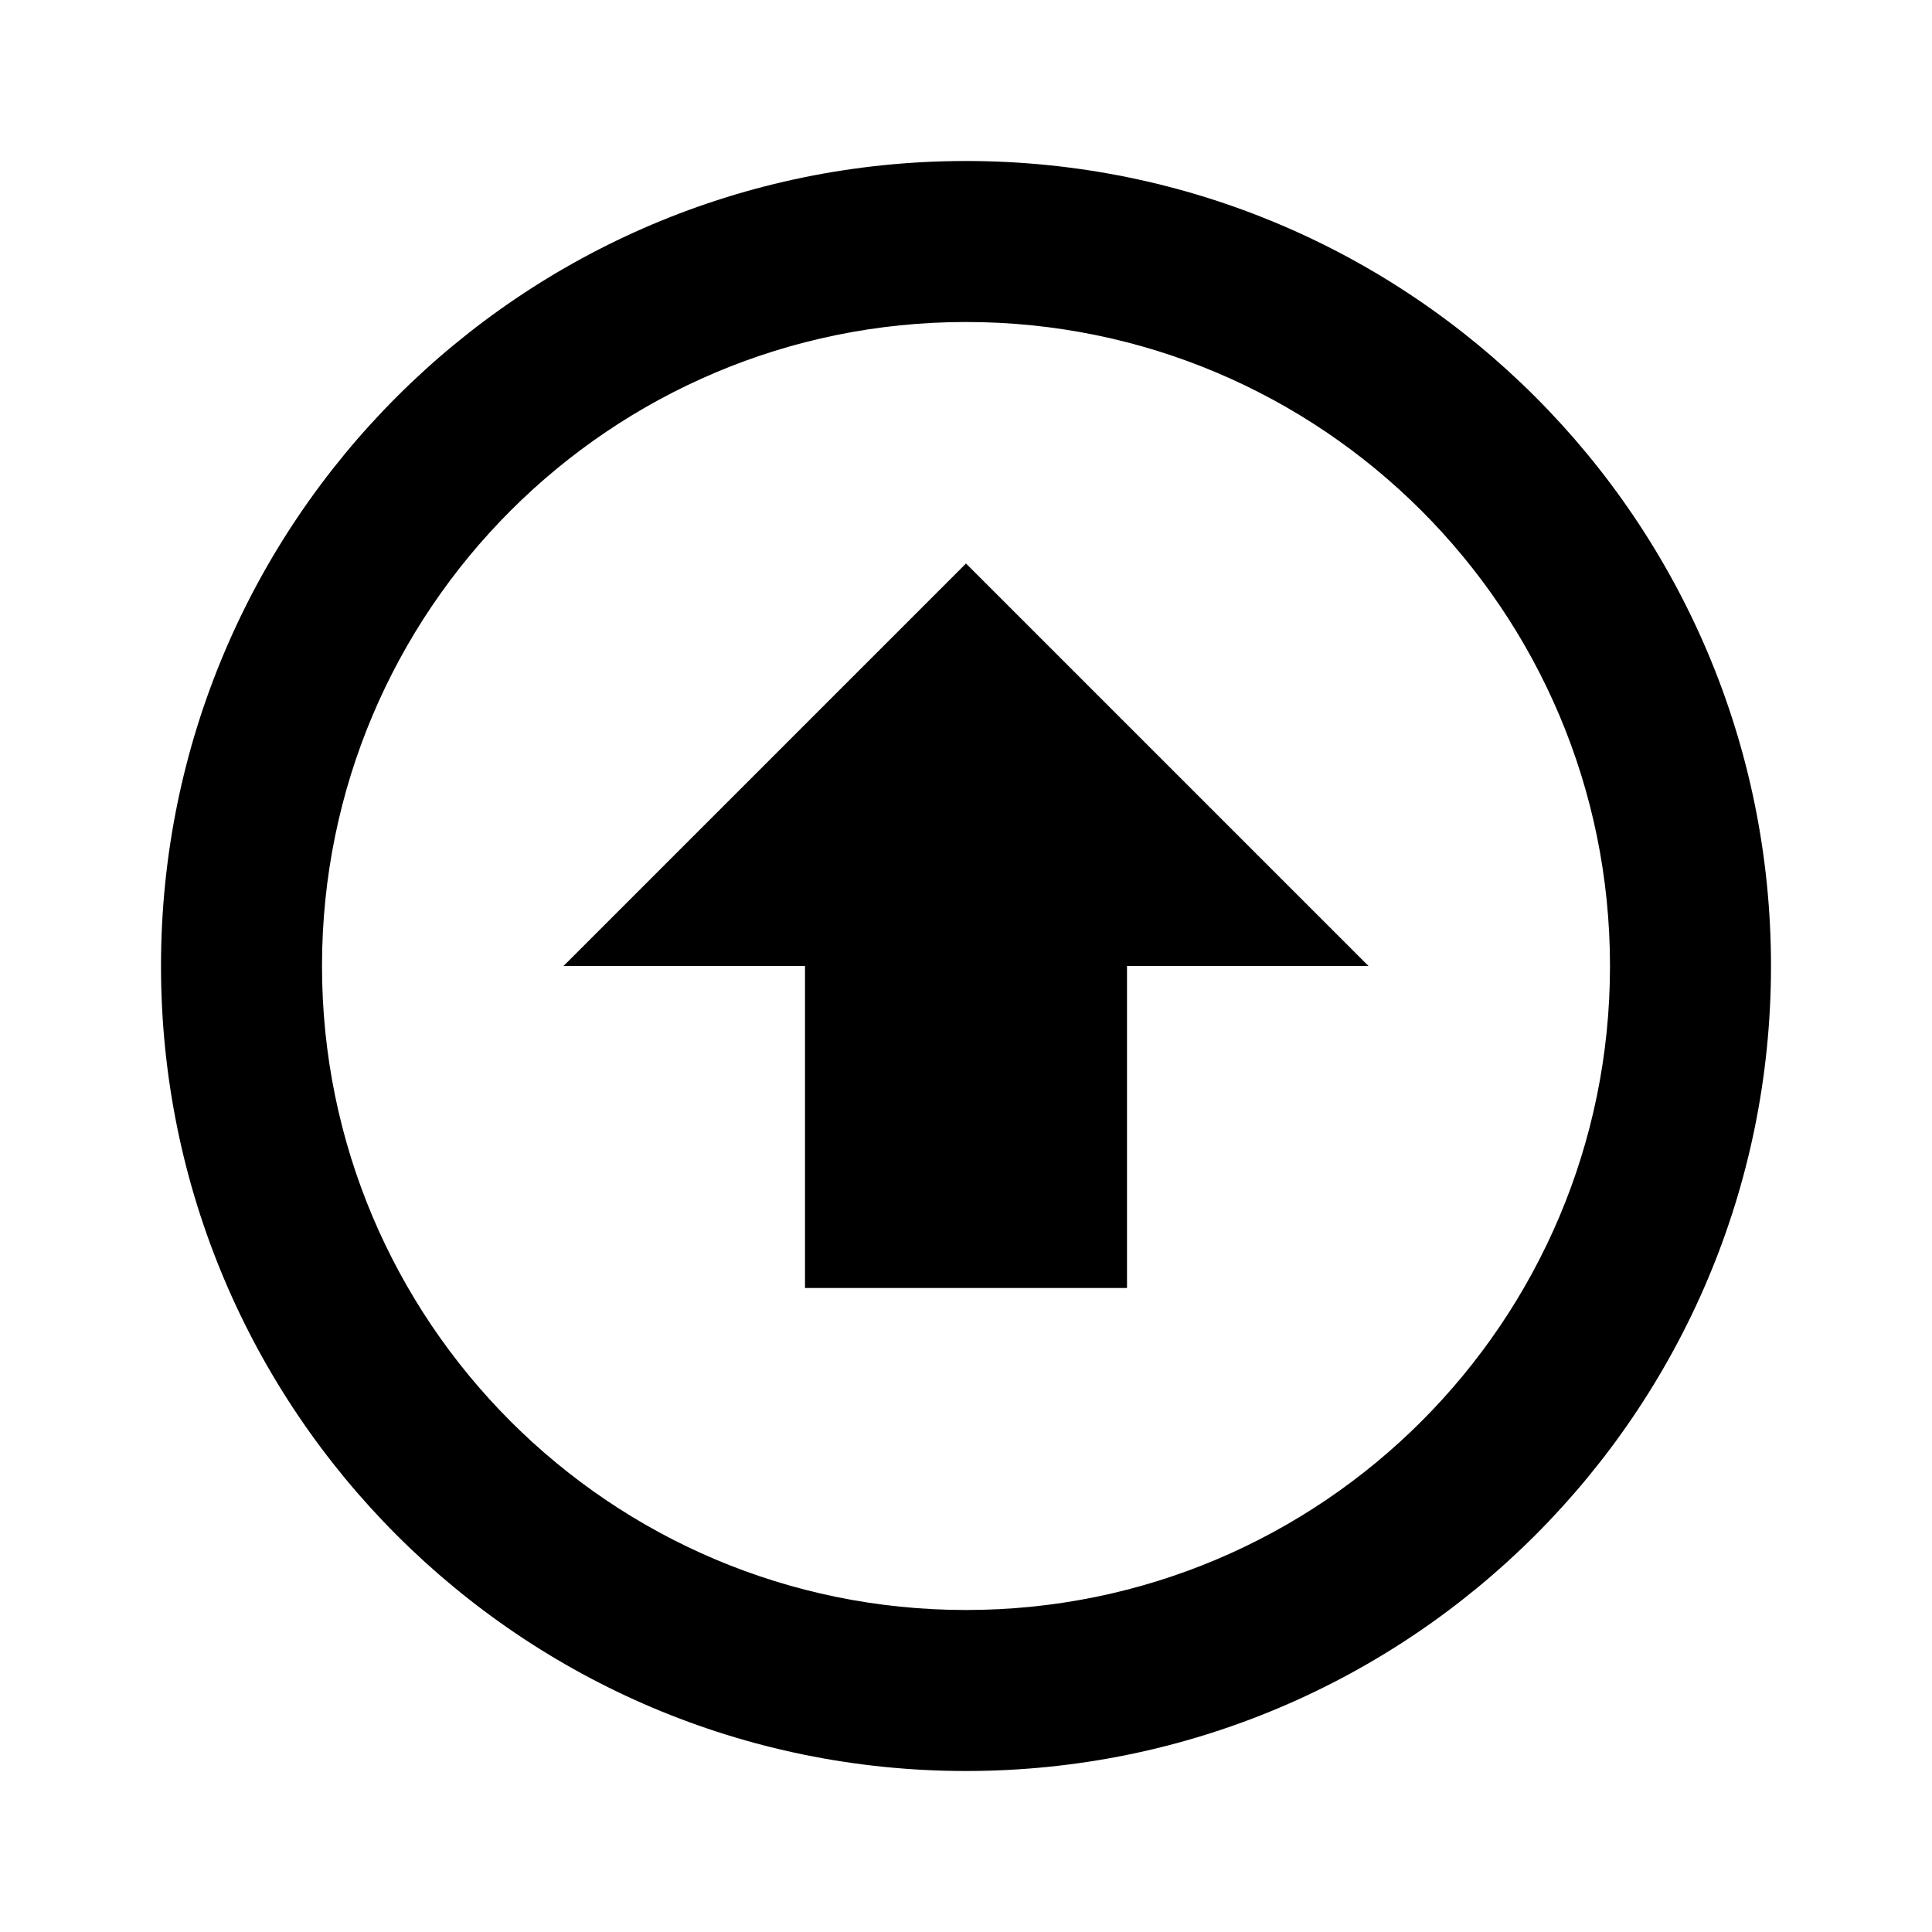
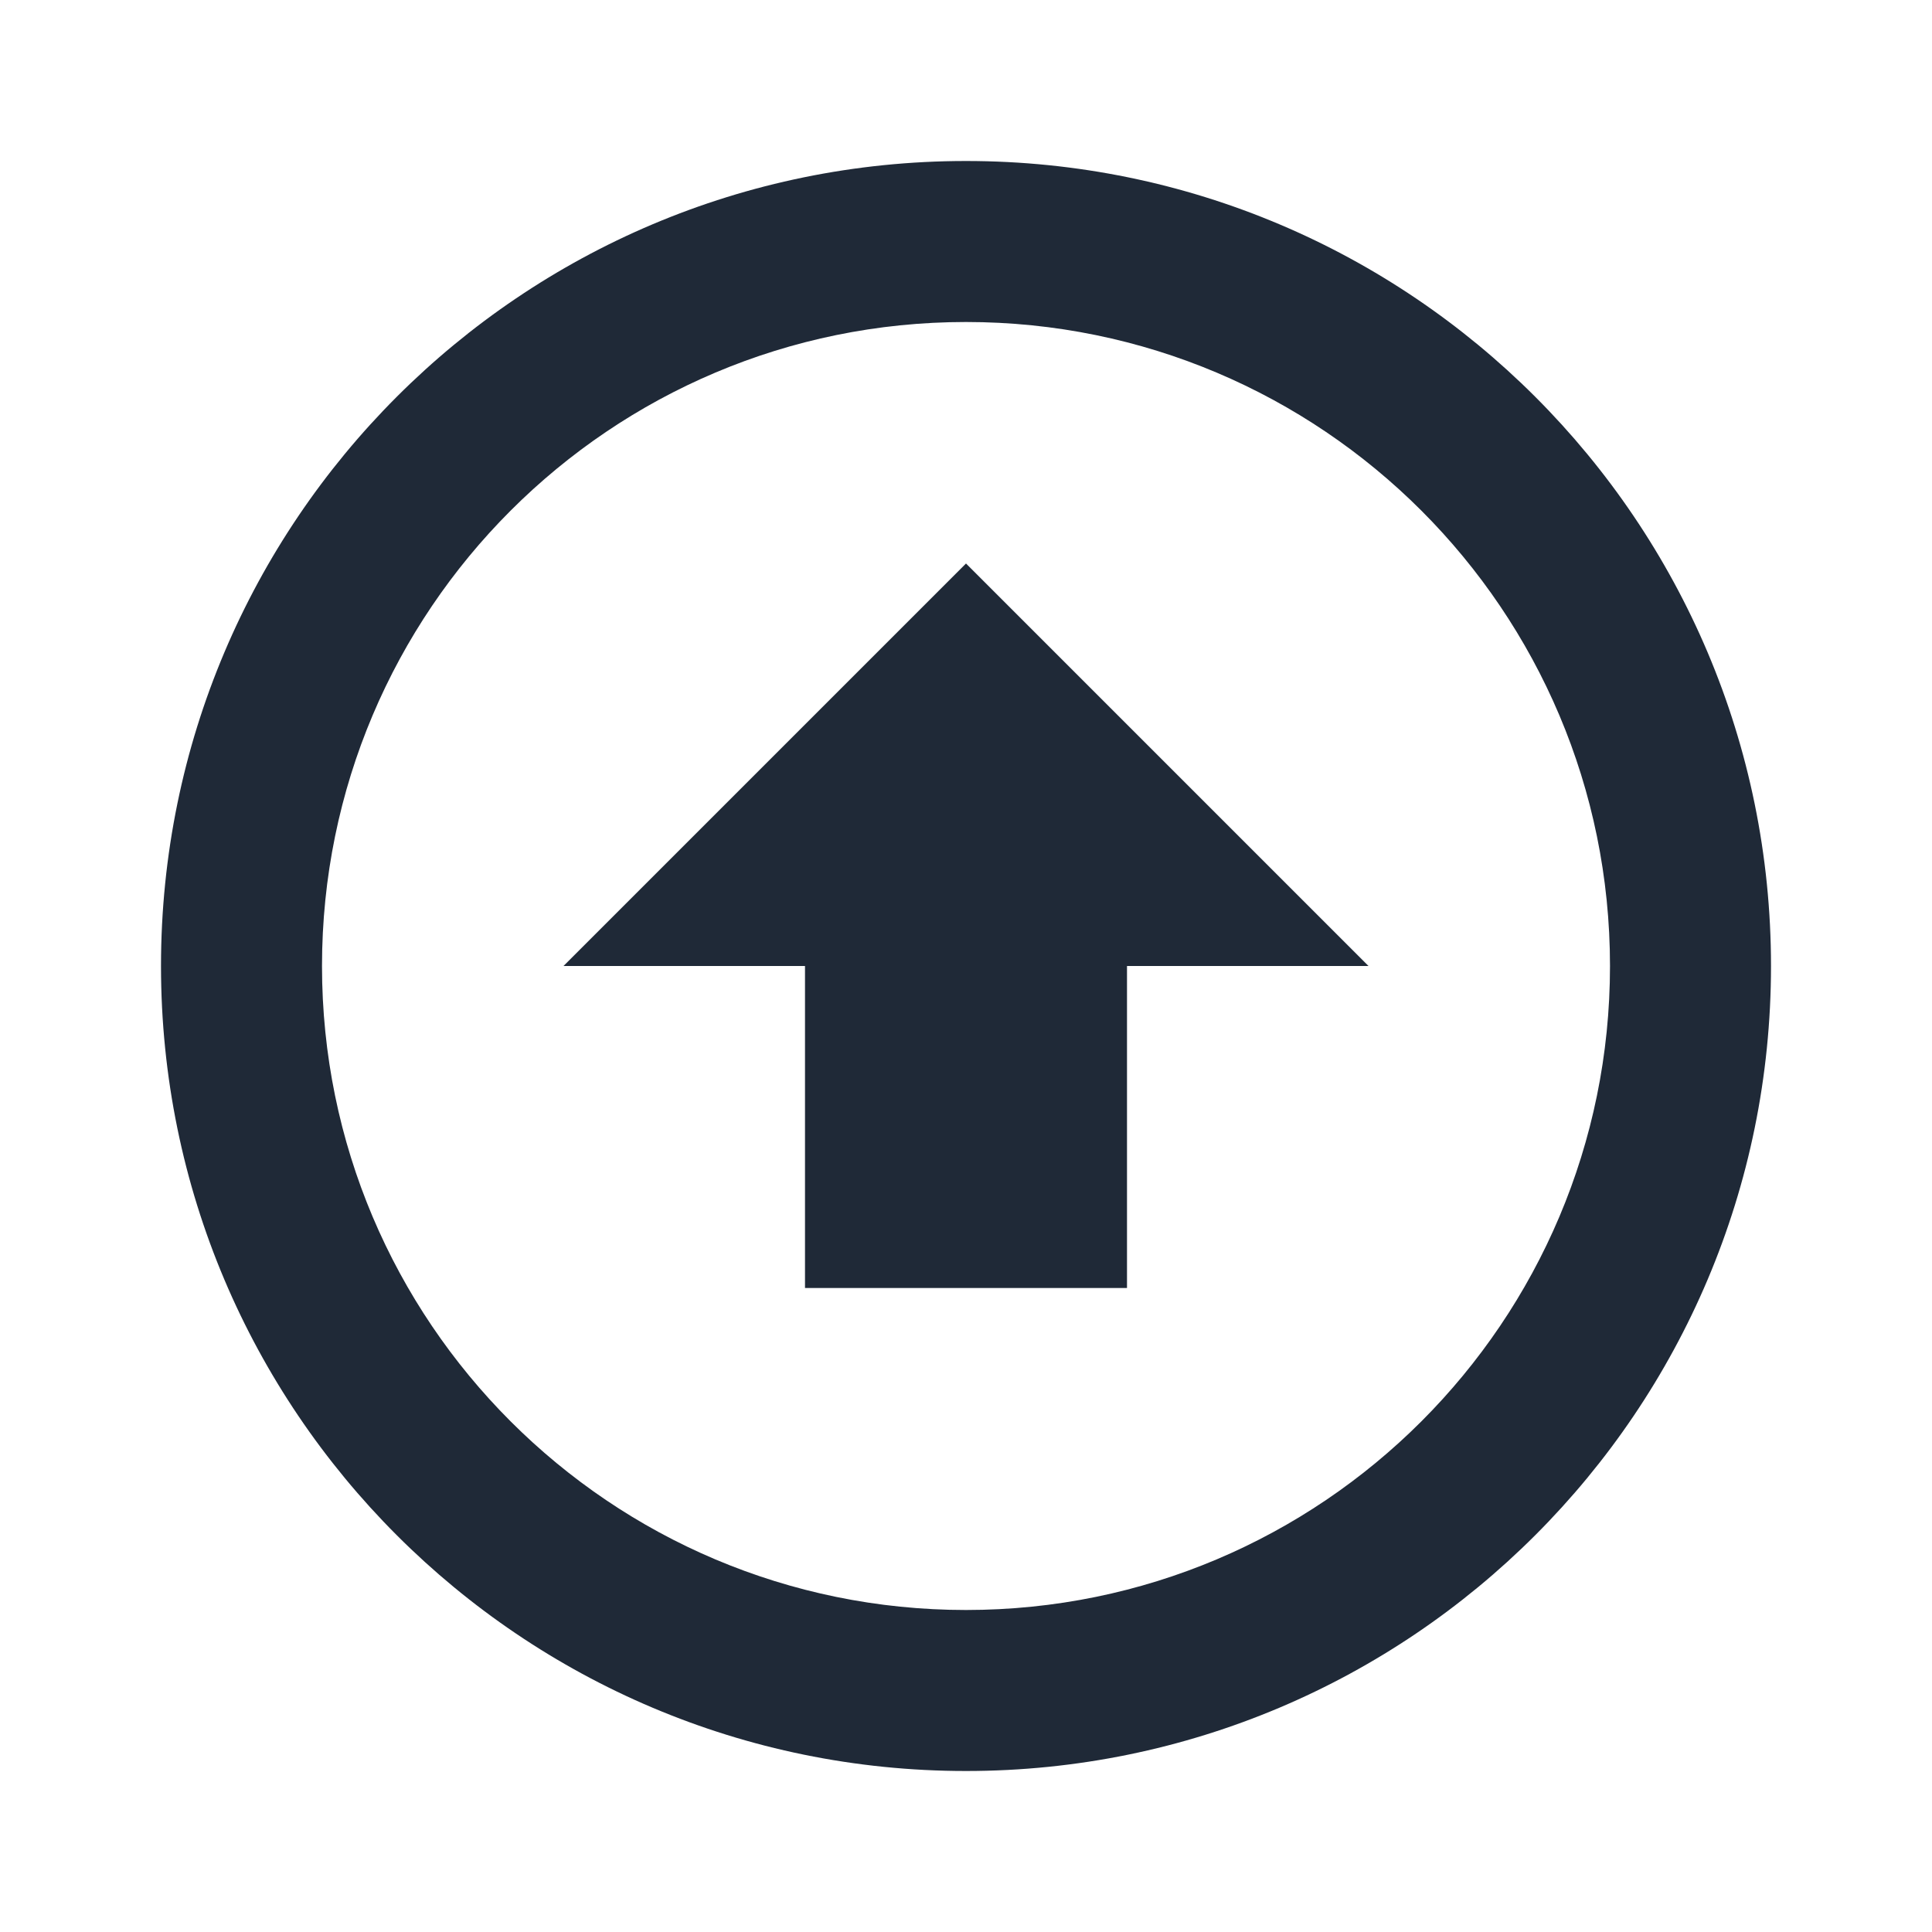
- <svg xmlns="http://www.w3.org/2000/svg" className="sm:w-8 md:w-10 lg:w-10 xl:w-10 hover:text-primary fill-gray-800" viewBox="0 0 24 24">
+ <svg xmlns="http://www.w3.org/2000/svg" className="sm:w-8 md:w-10 lg:w-10 xl:w-10 hover:text-primary" viewBox="0 0 24 24" fill="rgb(31 41 55)">
  <path d="m12 7l5 5h-3v4h-4v-4H7l5-5m0 15A10 10 0 0 1 2 12A10 10 0 0 1 12 2a10 10 0 0 1 10 10a10 10 0 0 1-10 10m0-2a8 8 0 0 0 8-8a8 8 0 0 0-8-8a8 8 0 0 0-8 8a8 8 0 0 0 8 8Z" />
</svg>
